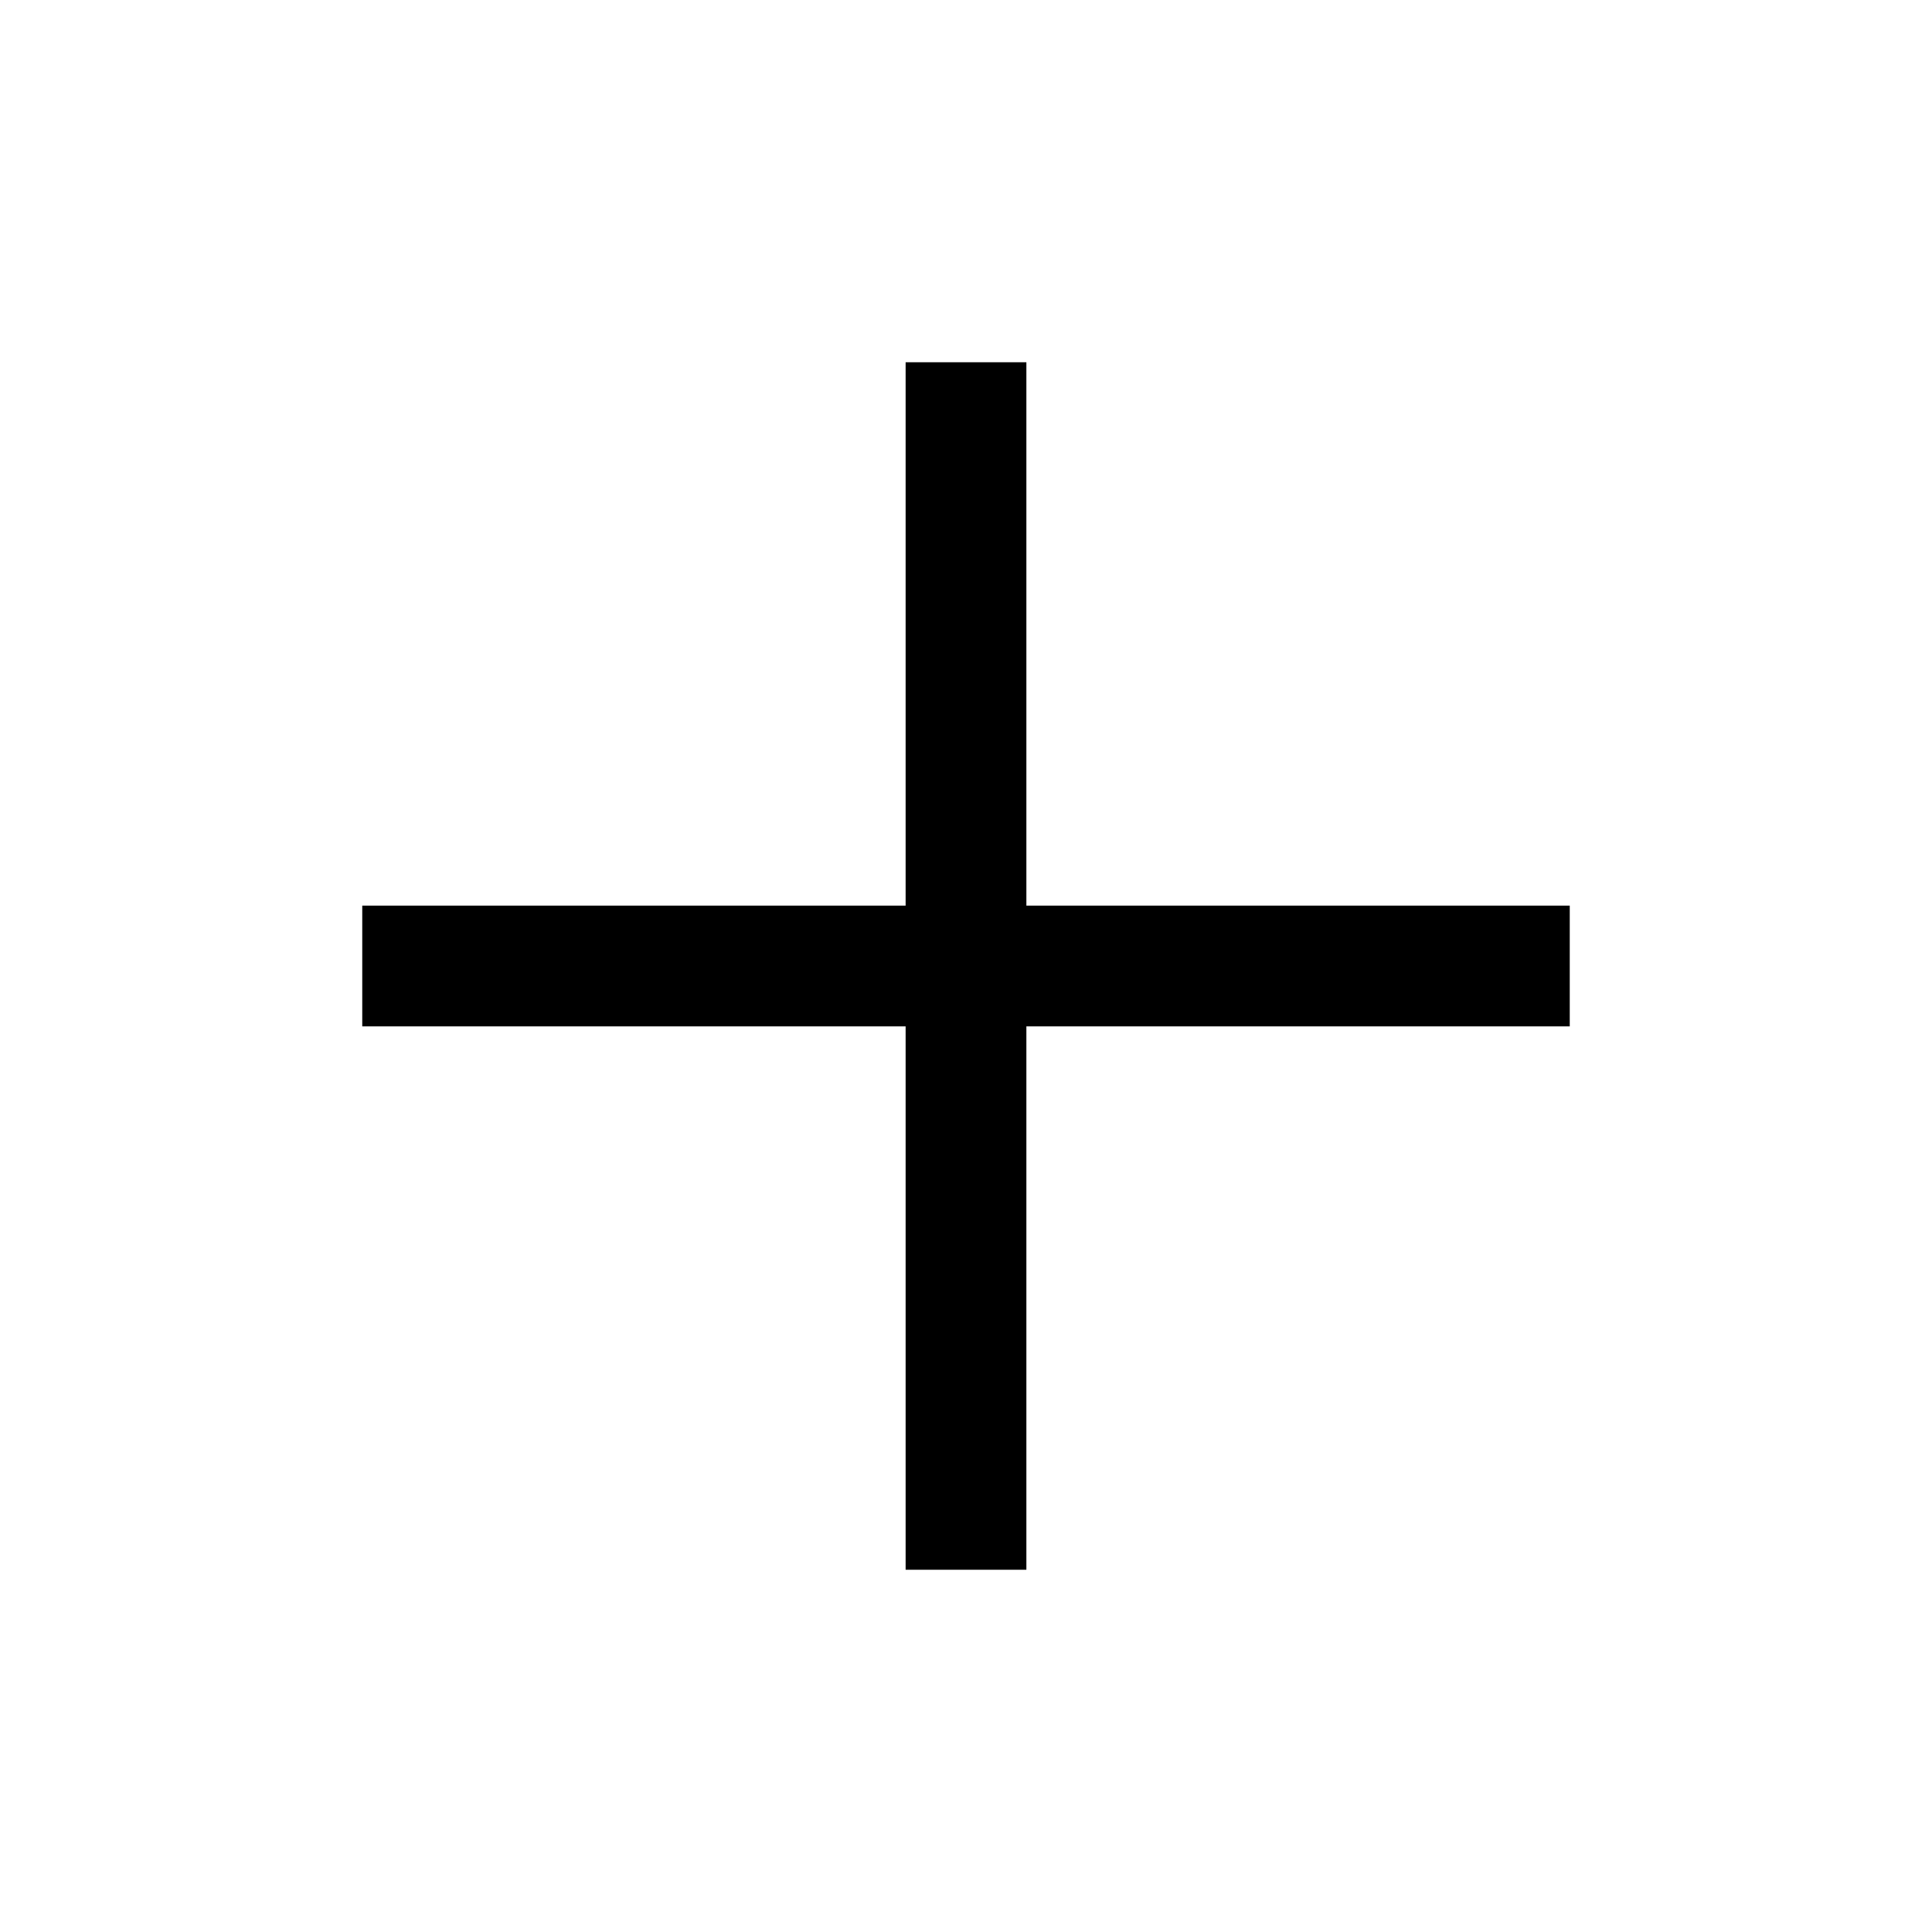
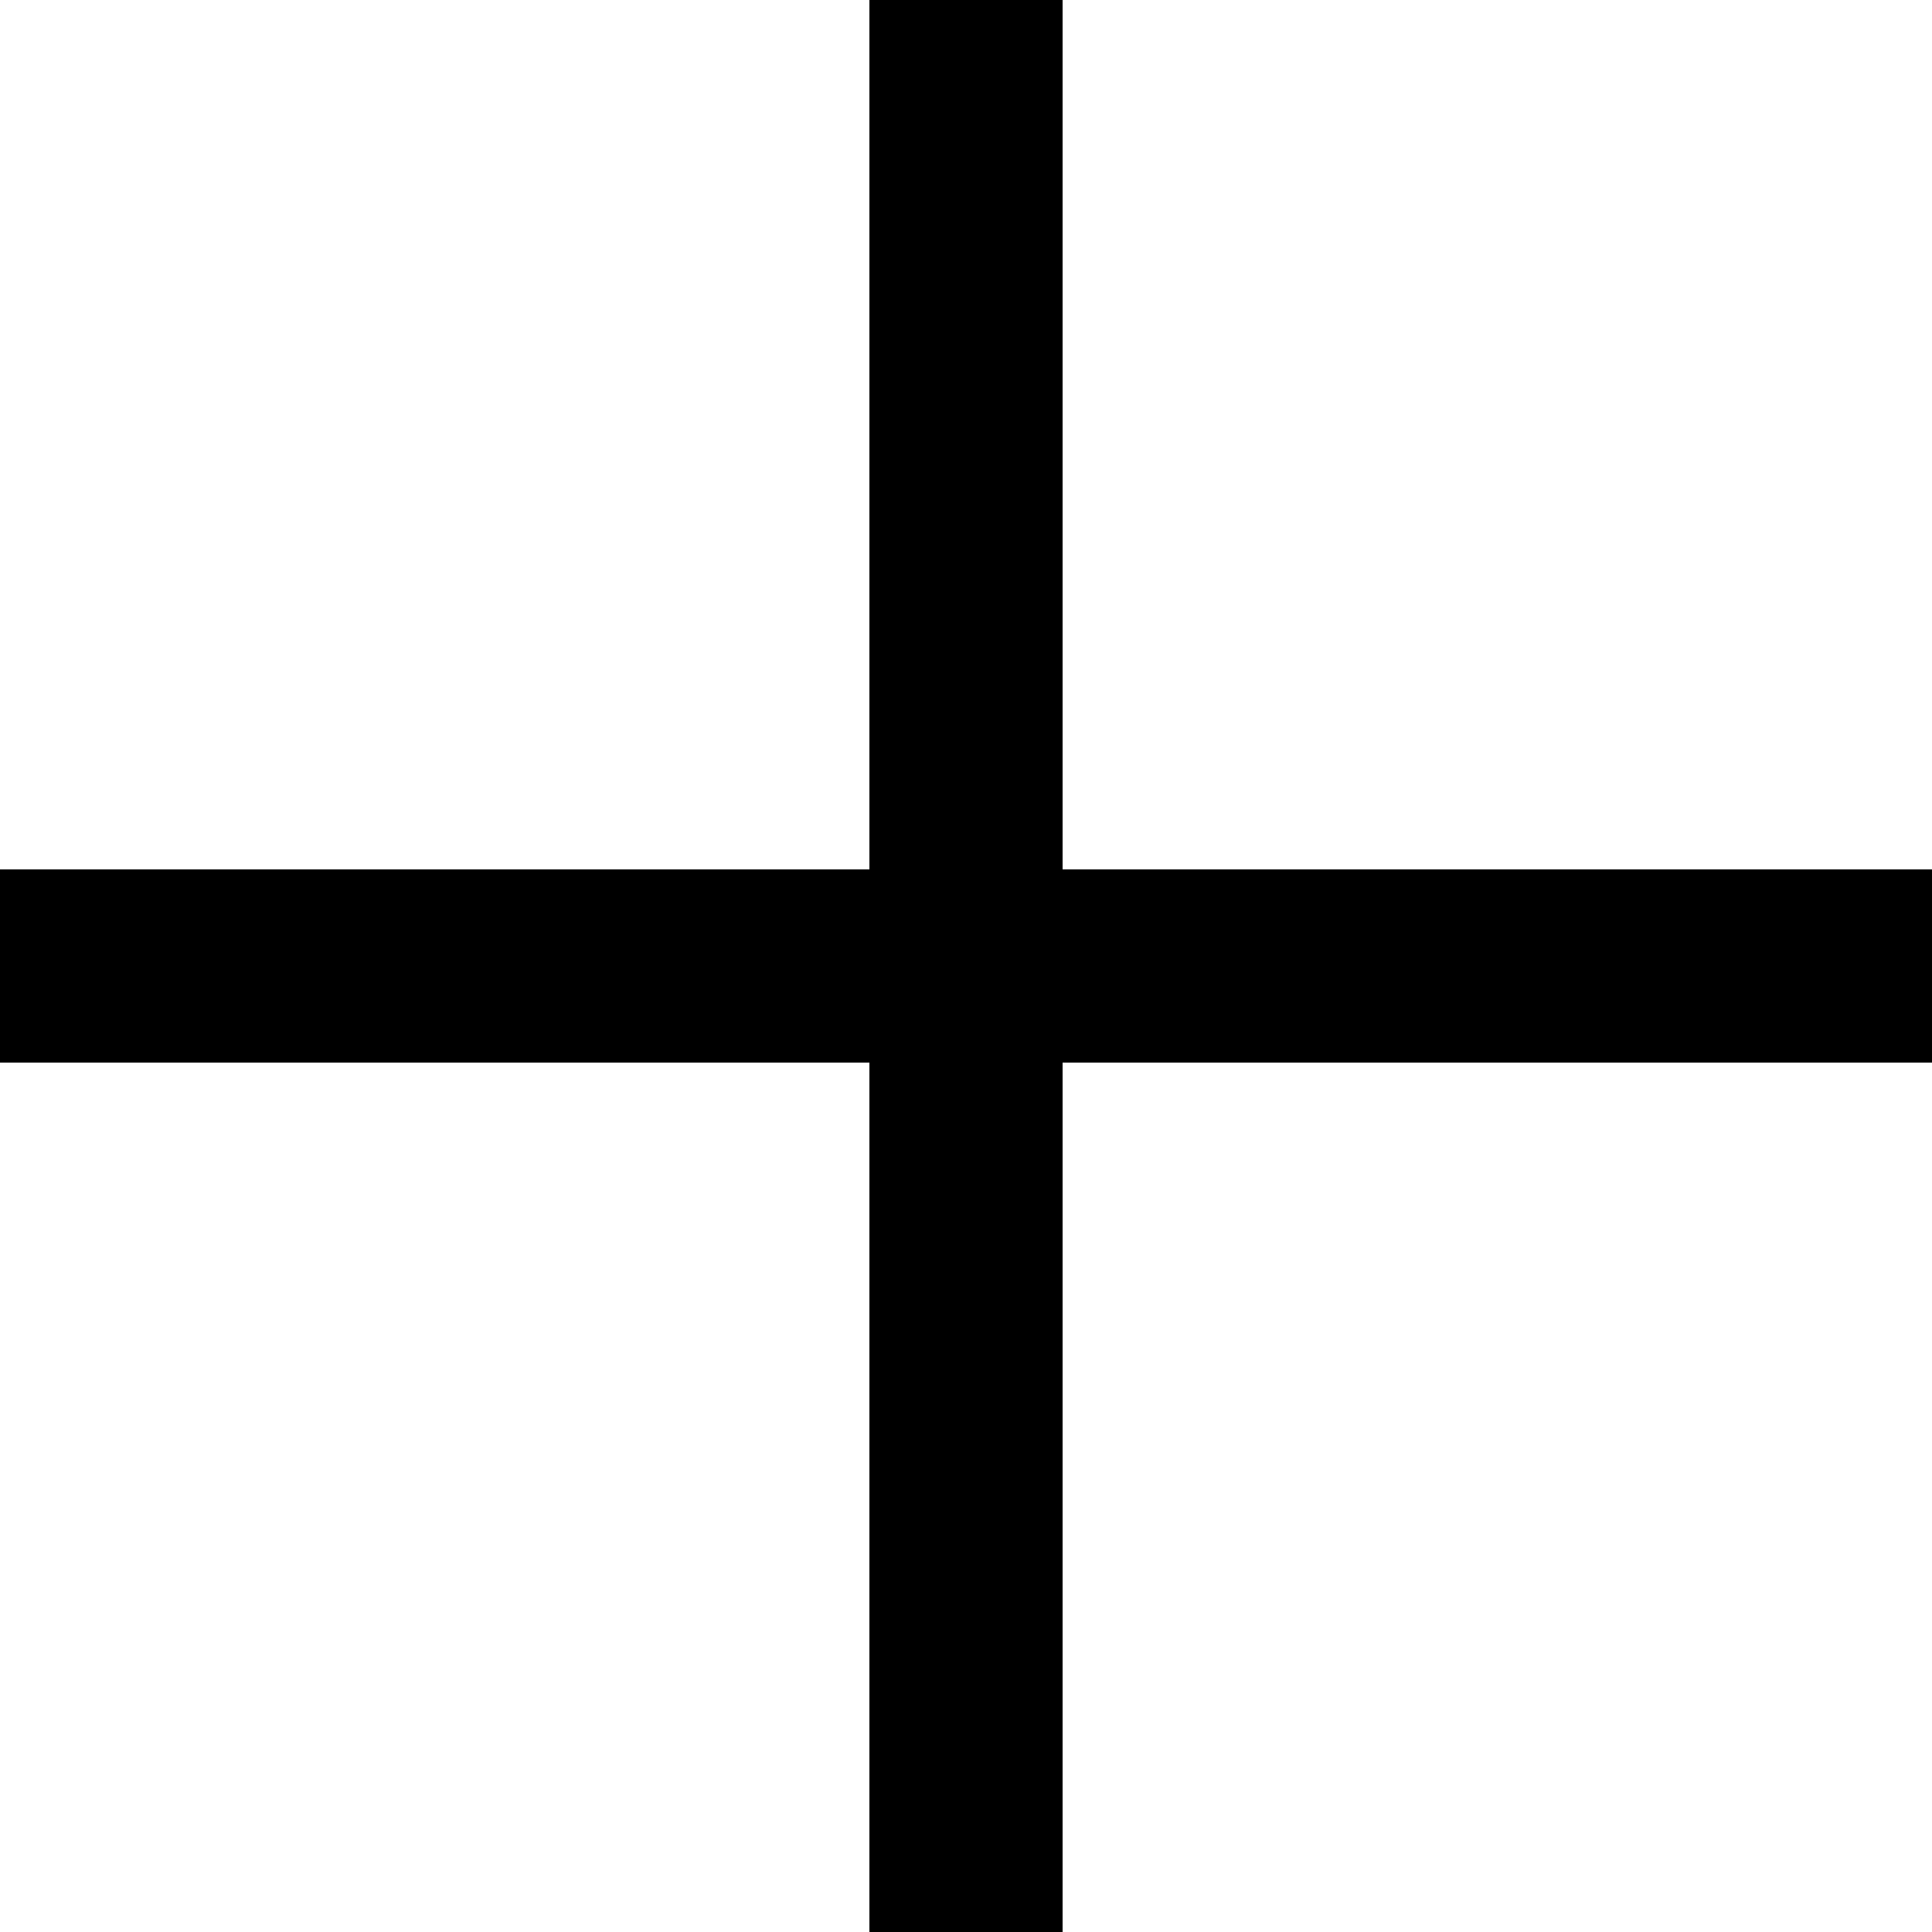
- <svg xmlns="http://www.w3.org/2000/svg" width="16px" height="16px" viewBox="0 0 16 16" version="1.1">
+ <svg xmlns="http://www.w3.org/2000/svg" width="10px" height="10px" viewBox="0 0 10 10" version="1.1">
  <defs />
  <g id="add" stroke="none" stroke-width="1" fill="none" fill-rule="evenodd">
-     <path d="M8.5,7.5 L13,7.5 L13,8.5 L8.5,8.5 L8.5,13 L7.5,13 L7.5,8.5 L3,8.5 L3,7.5 L7.5,7.5 L7.5,3 L8.5,3 L8.5,7.5 Z" fill="#000000" />
+     <path d="M5.5,4.5 L10,4.5 L10,5.5 L5.5,5.5 L5.5,10 L4.5,10 L4.5,5.5 L0,5.5 L0,4.5 L4.5,4.5 L4.5,0 L5.5,0 L5.5,4.5 Z" fill="#000000" />
  </g>
</svg>
